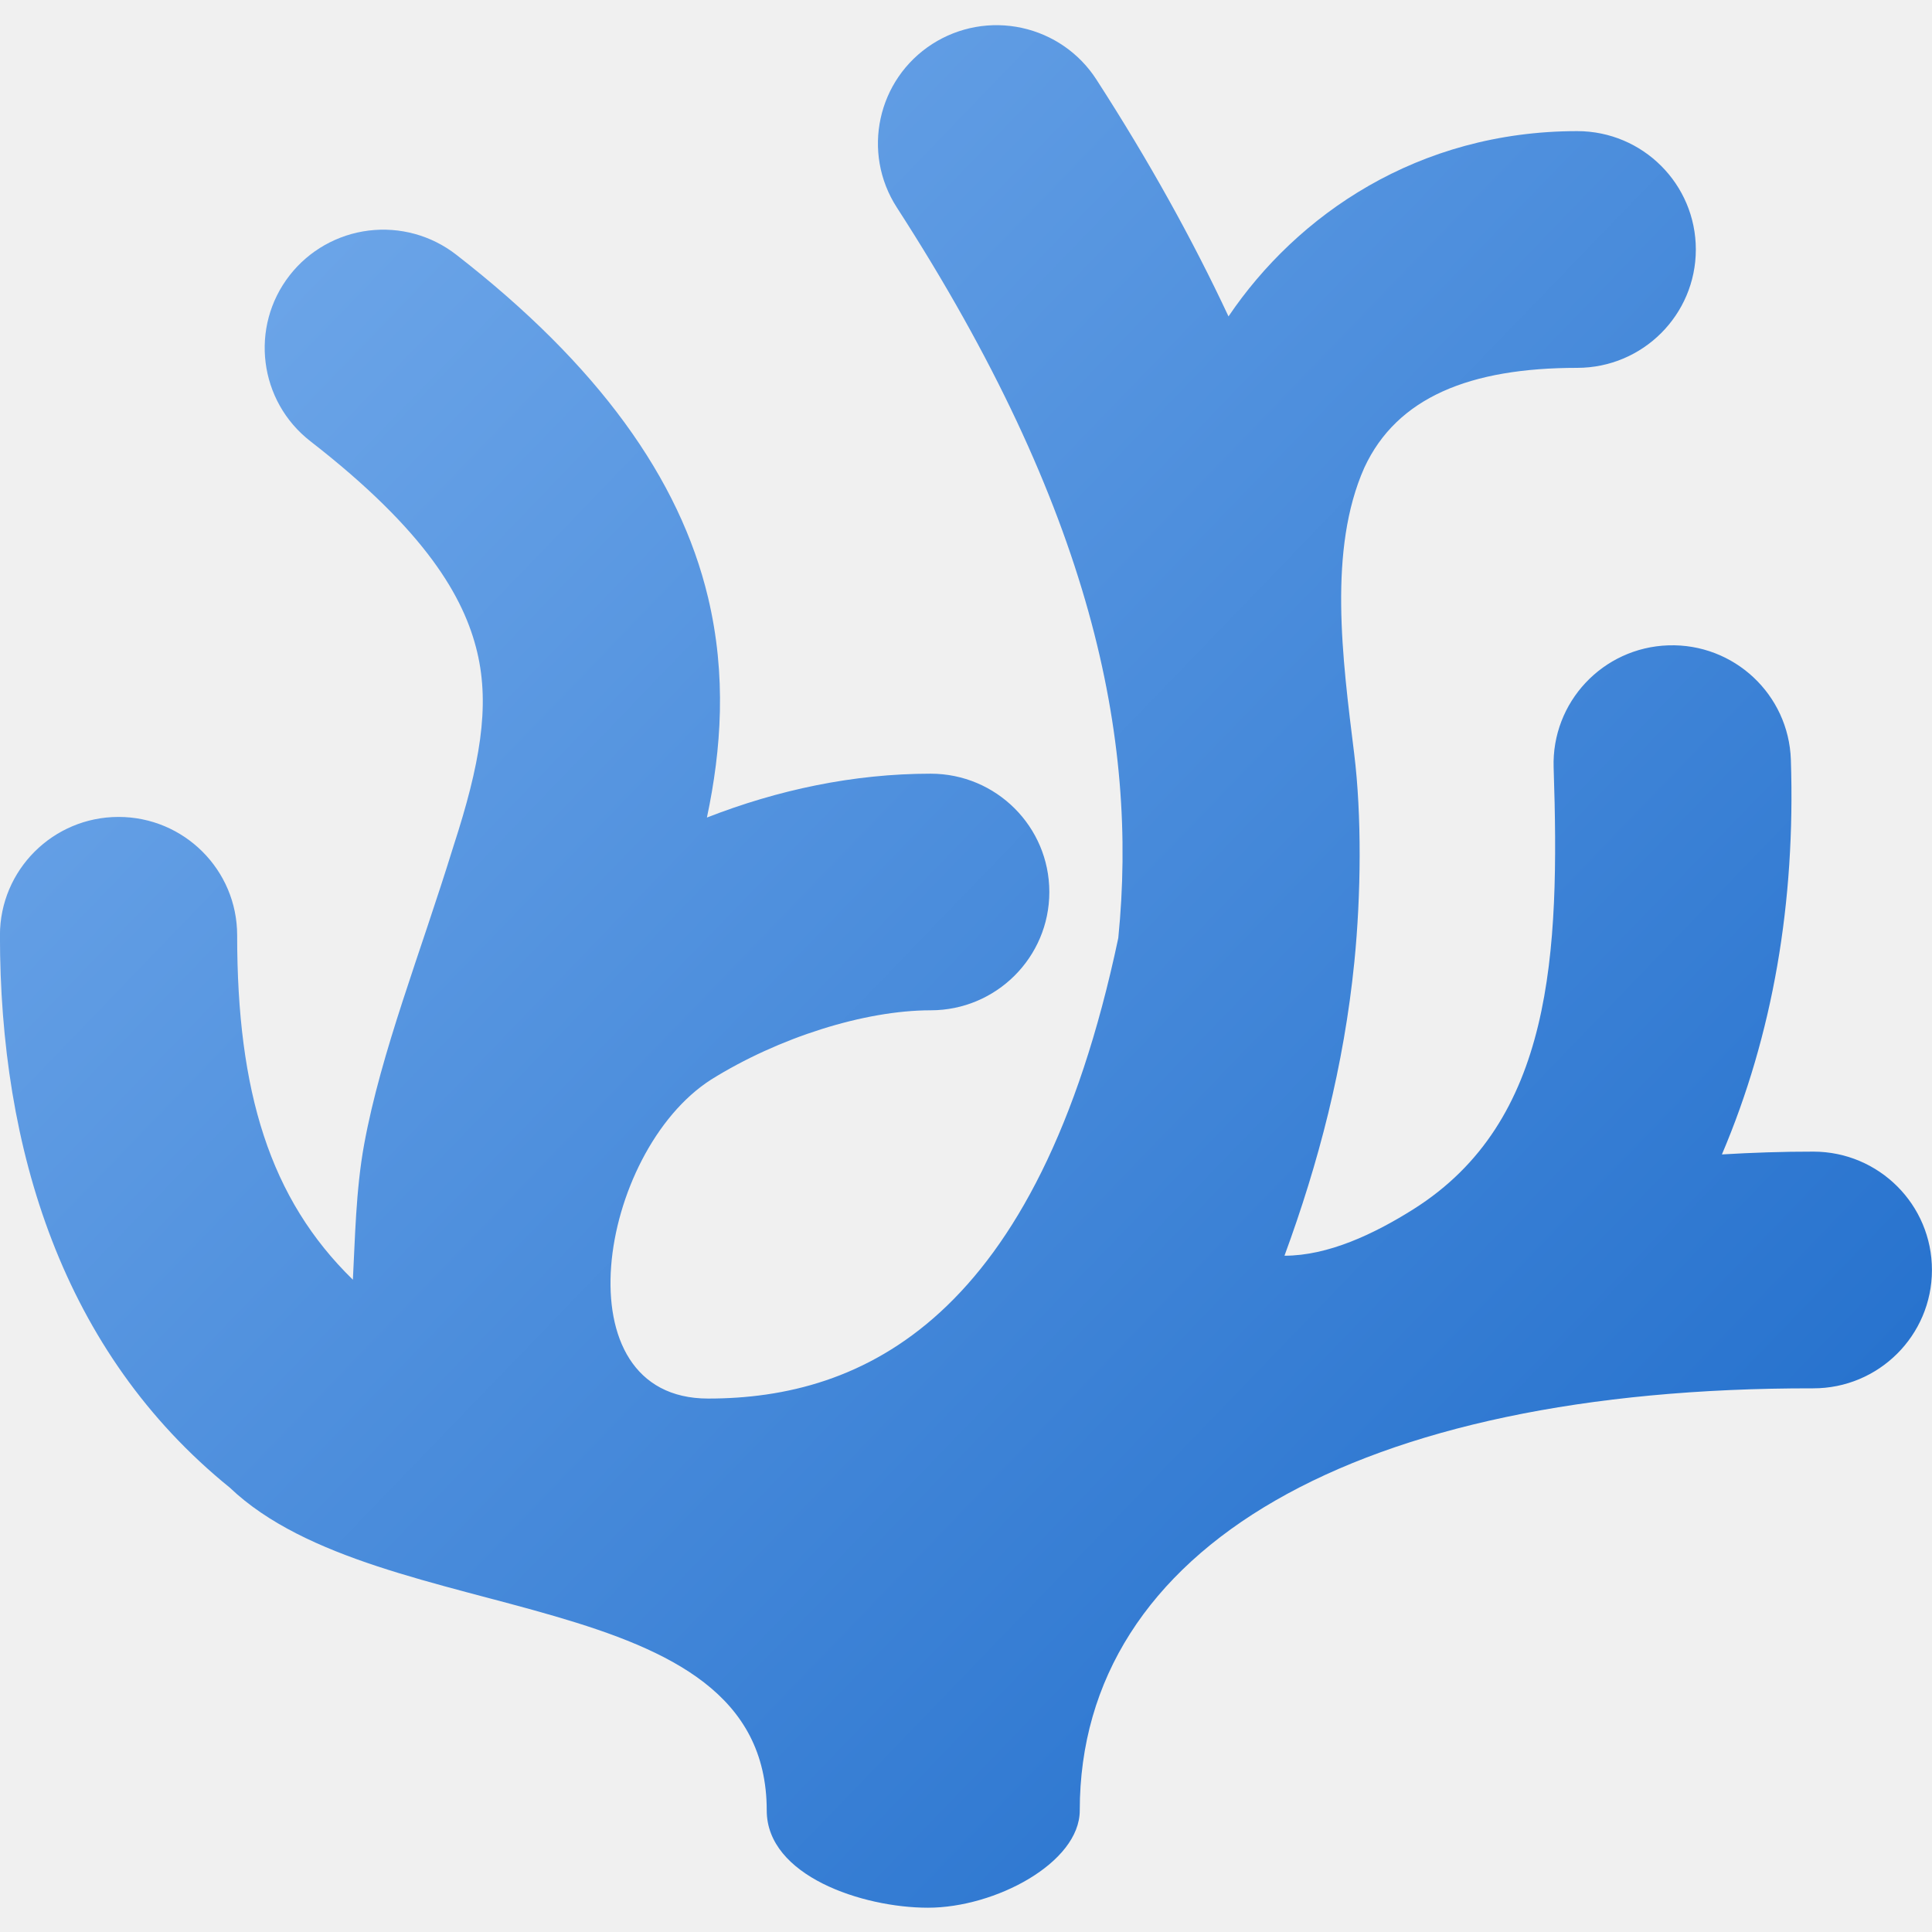
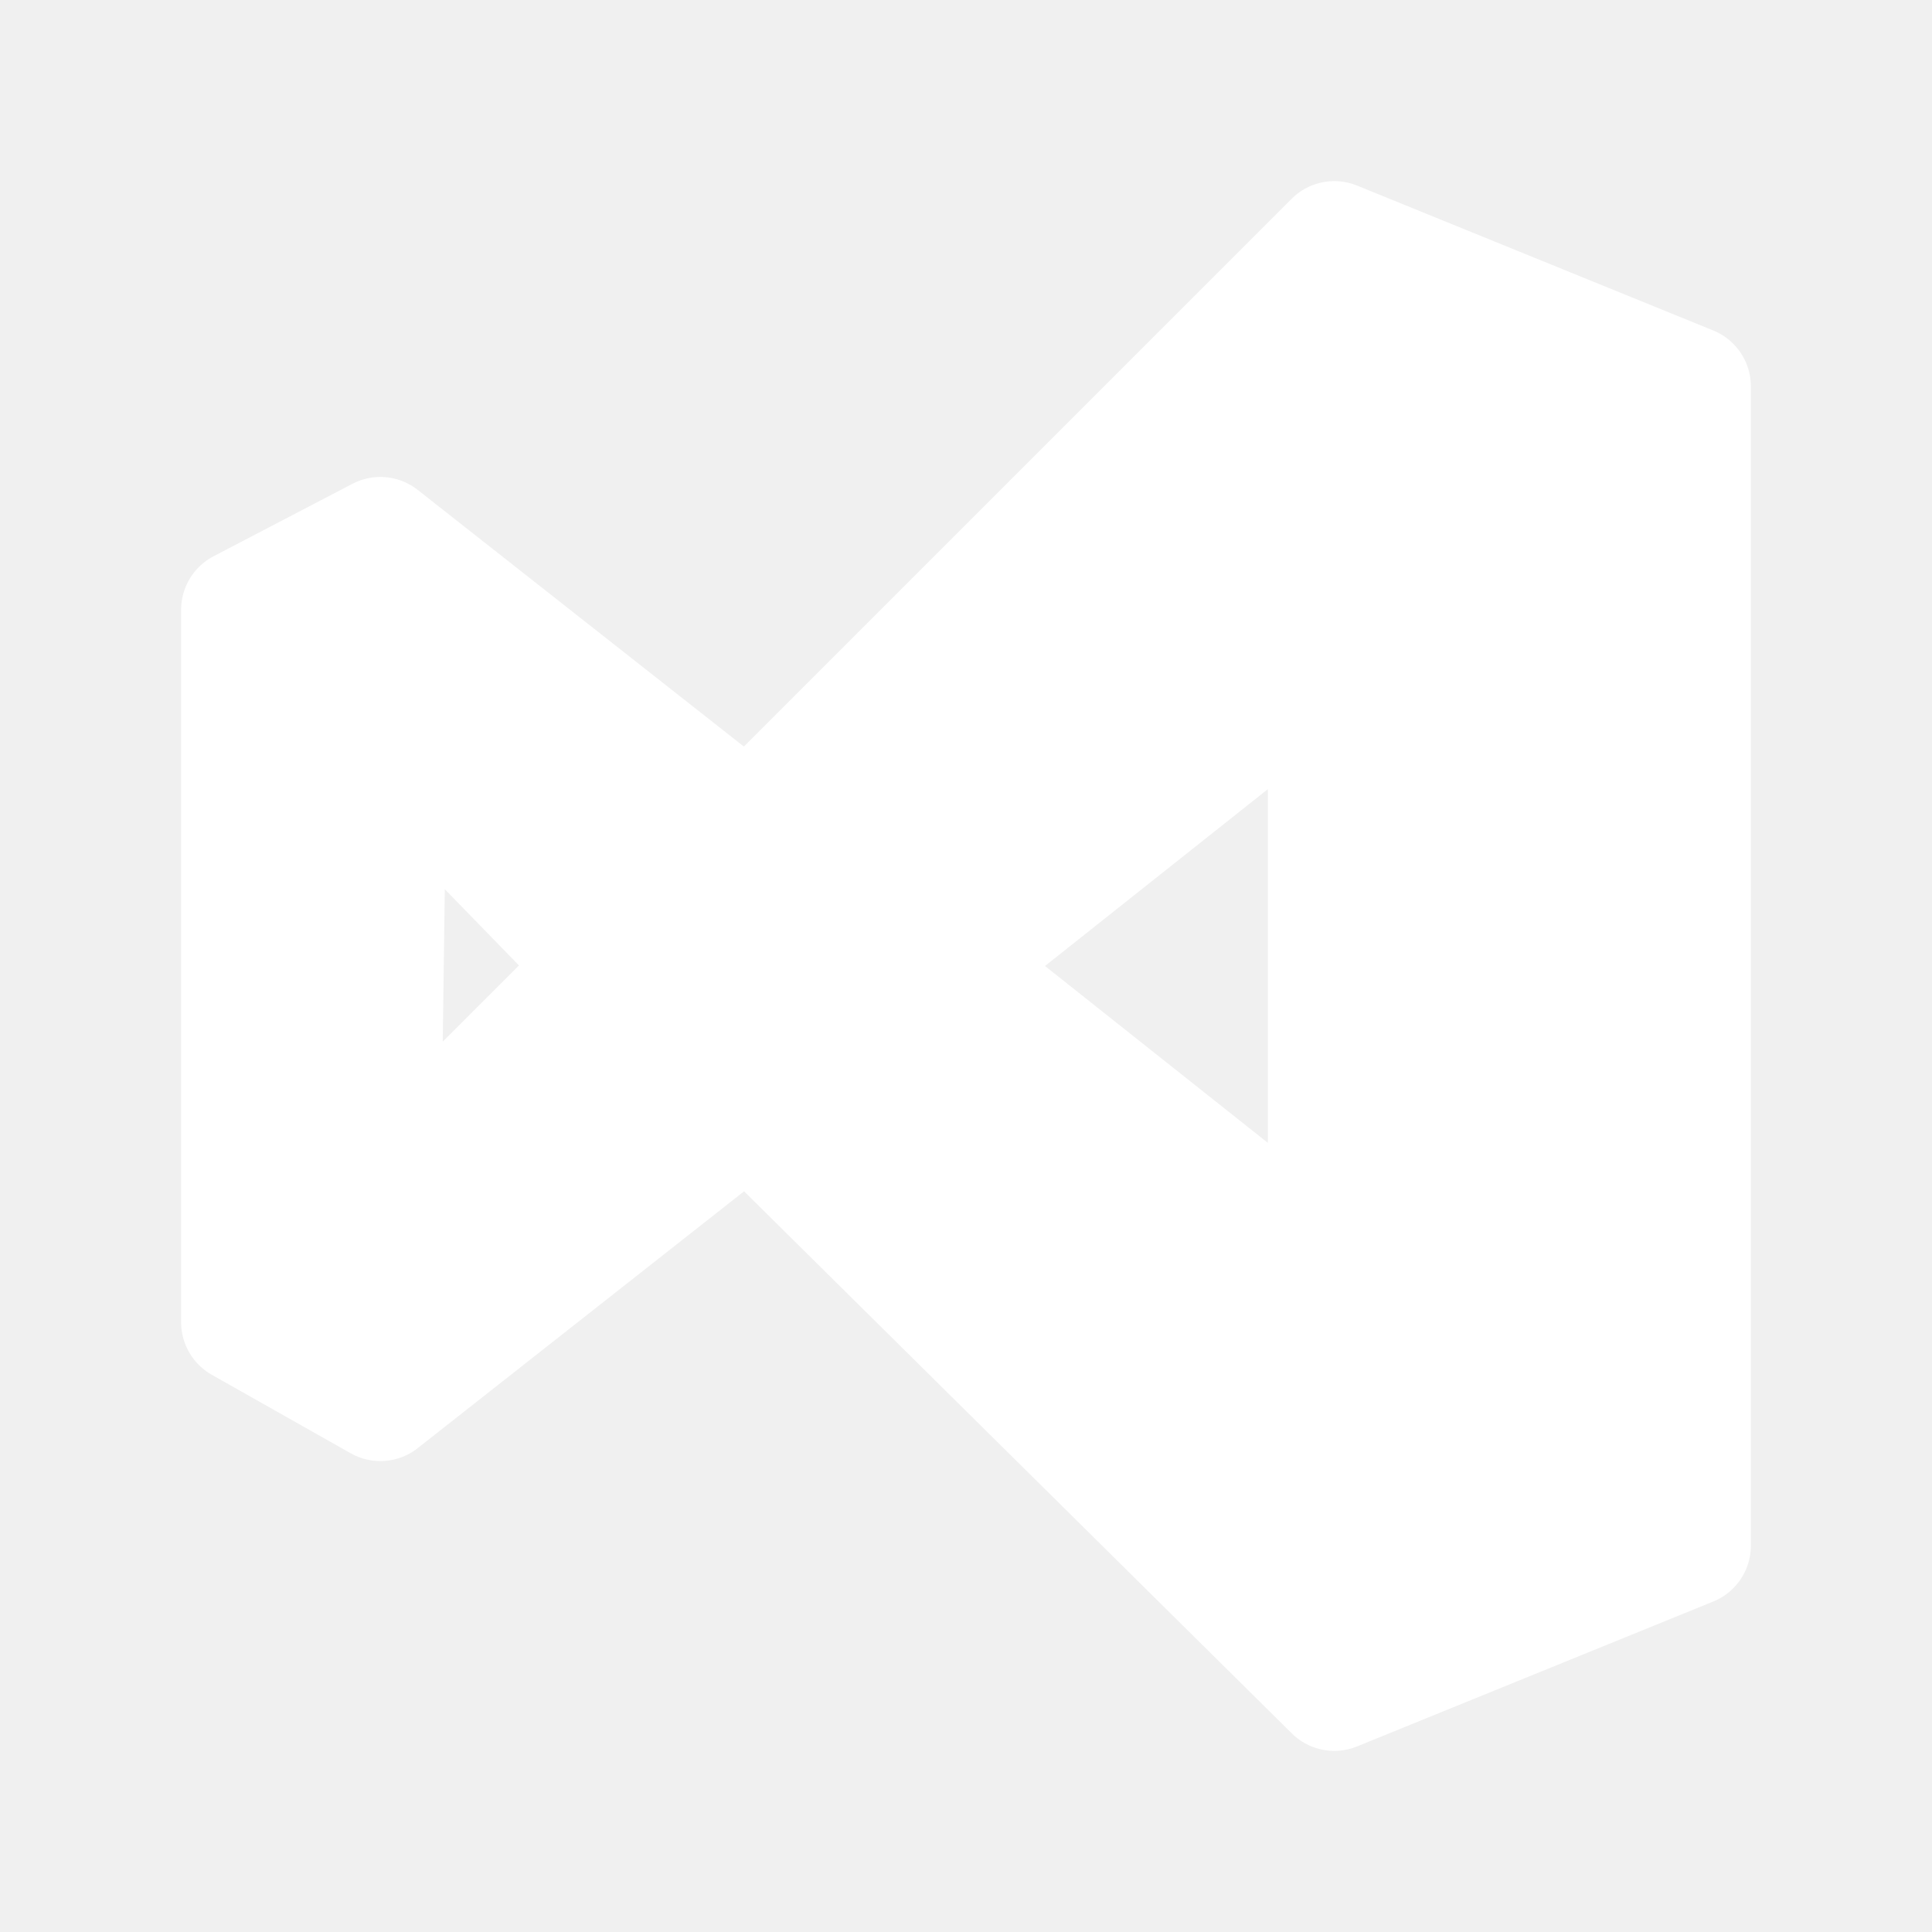
- <svg xmlns="http://www.w3.org/2000/svg" version="1.1" x="0" y="0" width="100" height="100" viewBox="0, 0, 100, 100">
-   <defs>
-     <linearGradient id="Gradient_1" gradientUnits="userSpaceOnUse" x1="199.997" y1="214.302" x2="296.665" y2="307.573" gradientTransform="matrix(1, 0, 0, 1, -200, -213)">
-       <stop offset="0" stop-color="#78AEED" />
-       <stop offset="1" stop-color="#1D6BCA" />
-     </linearGradient>
-   </defs>
-   <g id="Layer_1">
-     <path d="M48.26,2.274 C45.406,4.105 44.583,7.898 46.422,10.742 C56.531,26.397 58.917,38.205 57.882,48.553 C53.698,68.369 44.603,72.389 36.655,72.389 C28.895,72.389 30.973,59.618 36.806,55.88 C40.288,53.706 44.748,52.293 48.171,52.293 C51.563,52.293 54.313,49.552 54.313,46.17 C54.313,42.787 51.563,40.046 48.171,40.046 C44.173,40.046 40.251,40.886 36.59,42.316 C37.338,38.787 37.614,34.973 36.647,30.919 C35.179,24.763 30.953,18.883 23.615,13.183 C22.33,12.183 20.7,11.734 19.083,11.934 C17.466,12.134 15.995,12.966 14.994,14.248 C12.912,16.918 13.394,20.766 16.072,22.843 C22.05,27.486 24.024,30.923 24.699,33.752 C25.374,36.581 24.831,39.616 23.475,43.786 C21.742,49.406 19.73,54.423 18.848,59.234 C18.414,61.602 18.377,64.179 18.265,66.238 C13.96,62.042 12.275,56.502 12.275,48.407 C12.274,45.025 9.524,42.283 6.133,42.284 C2.744,42.287 -0.002,45.027 -0.003,48.407 C-0.003,59.463 3.23,69.983 11.895,77.001 C19.739,84.474 39.686,81.712 39.686,93.709 C39.686,97.095 44.642,98.743 48.033,98.743 C51.511,98.743 55.888,96.418 55.888,93.709 C55.888,80.097 70.233,71.824 93.848,71.86 C97.24,71.865 99.992,69.126 99.997,65.744 C100.003,62.361 97.259,59.614 93.867,59.608 C92.252,59.606 90.678,59.661 89.126,59.753 C91.766,53.544 92.937,46.708 92.695,39.324 C92.583,35.943 89.745,33.293 86.356,33.403 C82.963,33.513 80.305,36.346 80.416,39.729 C80.736,49.397 80.374,58.03 73.171,62.581 C71.123,63.874 68.742,64.996 66.484,64.996 C68.237,60.228 69.561,55.195 70.103,49.77 C70.449,46.308 70.486,42.195 70.091,39 C69.478,34.05 68.738,28.436 70.617,24.207 C72.305,20.565 76.087,19.04 81.64,19.04 C85.029,19.037 87.775,16.296 87.776,12.917 C87.778,9.534 85.031,6.79 81.64,6.787 C73.388,6.787 67.133,11.13 63.587,16.377 C61.733,12.417 59.475,8.336 56.747,4.112 C55.866,2.747 54.478,1.788 52.887,1.443 C52.099,1.272 51.285,1.257 50.491,1.399 C49.697,1.542 48.939,1.839 48.26,2.274 z" fill="url(#Gradient_1)" id="path6008" />
-   </g>
+ <svg xmlns="http://www.w3.org/2000/svg" fill="#ffffff" width="800px" height="800px" viewBox="0 0 32 32" id="Camada_1" version="1.1" xml:space="preserve">
+   <path d="M28,25.6l-5.9,2.4l-9.7-9.6l-6.1,4.8L4,21.9V10.1l2.3-1.2l6.1,4.8L22.1,4L28,6.4V25.6z M15.7,16l6.3,5l0,0V11L15.7,16  L15.7,16z M6.3,19.7L6.3,19.7L10,16l-3.6-3.7l0,0L6.3,19.7L6.3,19.7z" stroke="#ffffff" stroke-width="2" stroke-linejoin="round" stroke-linecap="round" />
</svg>
